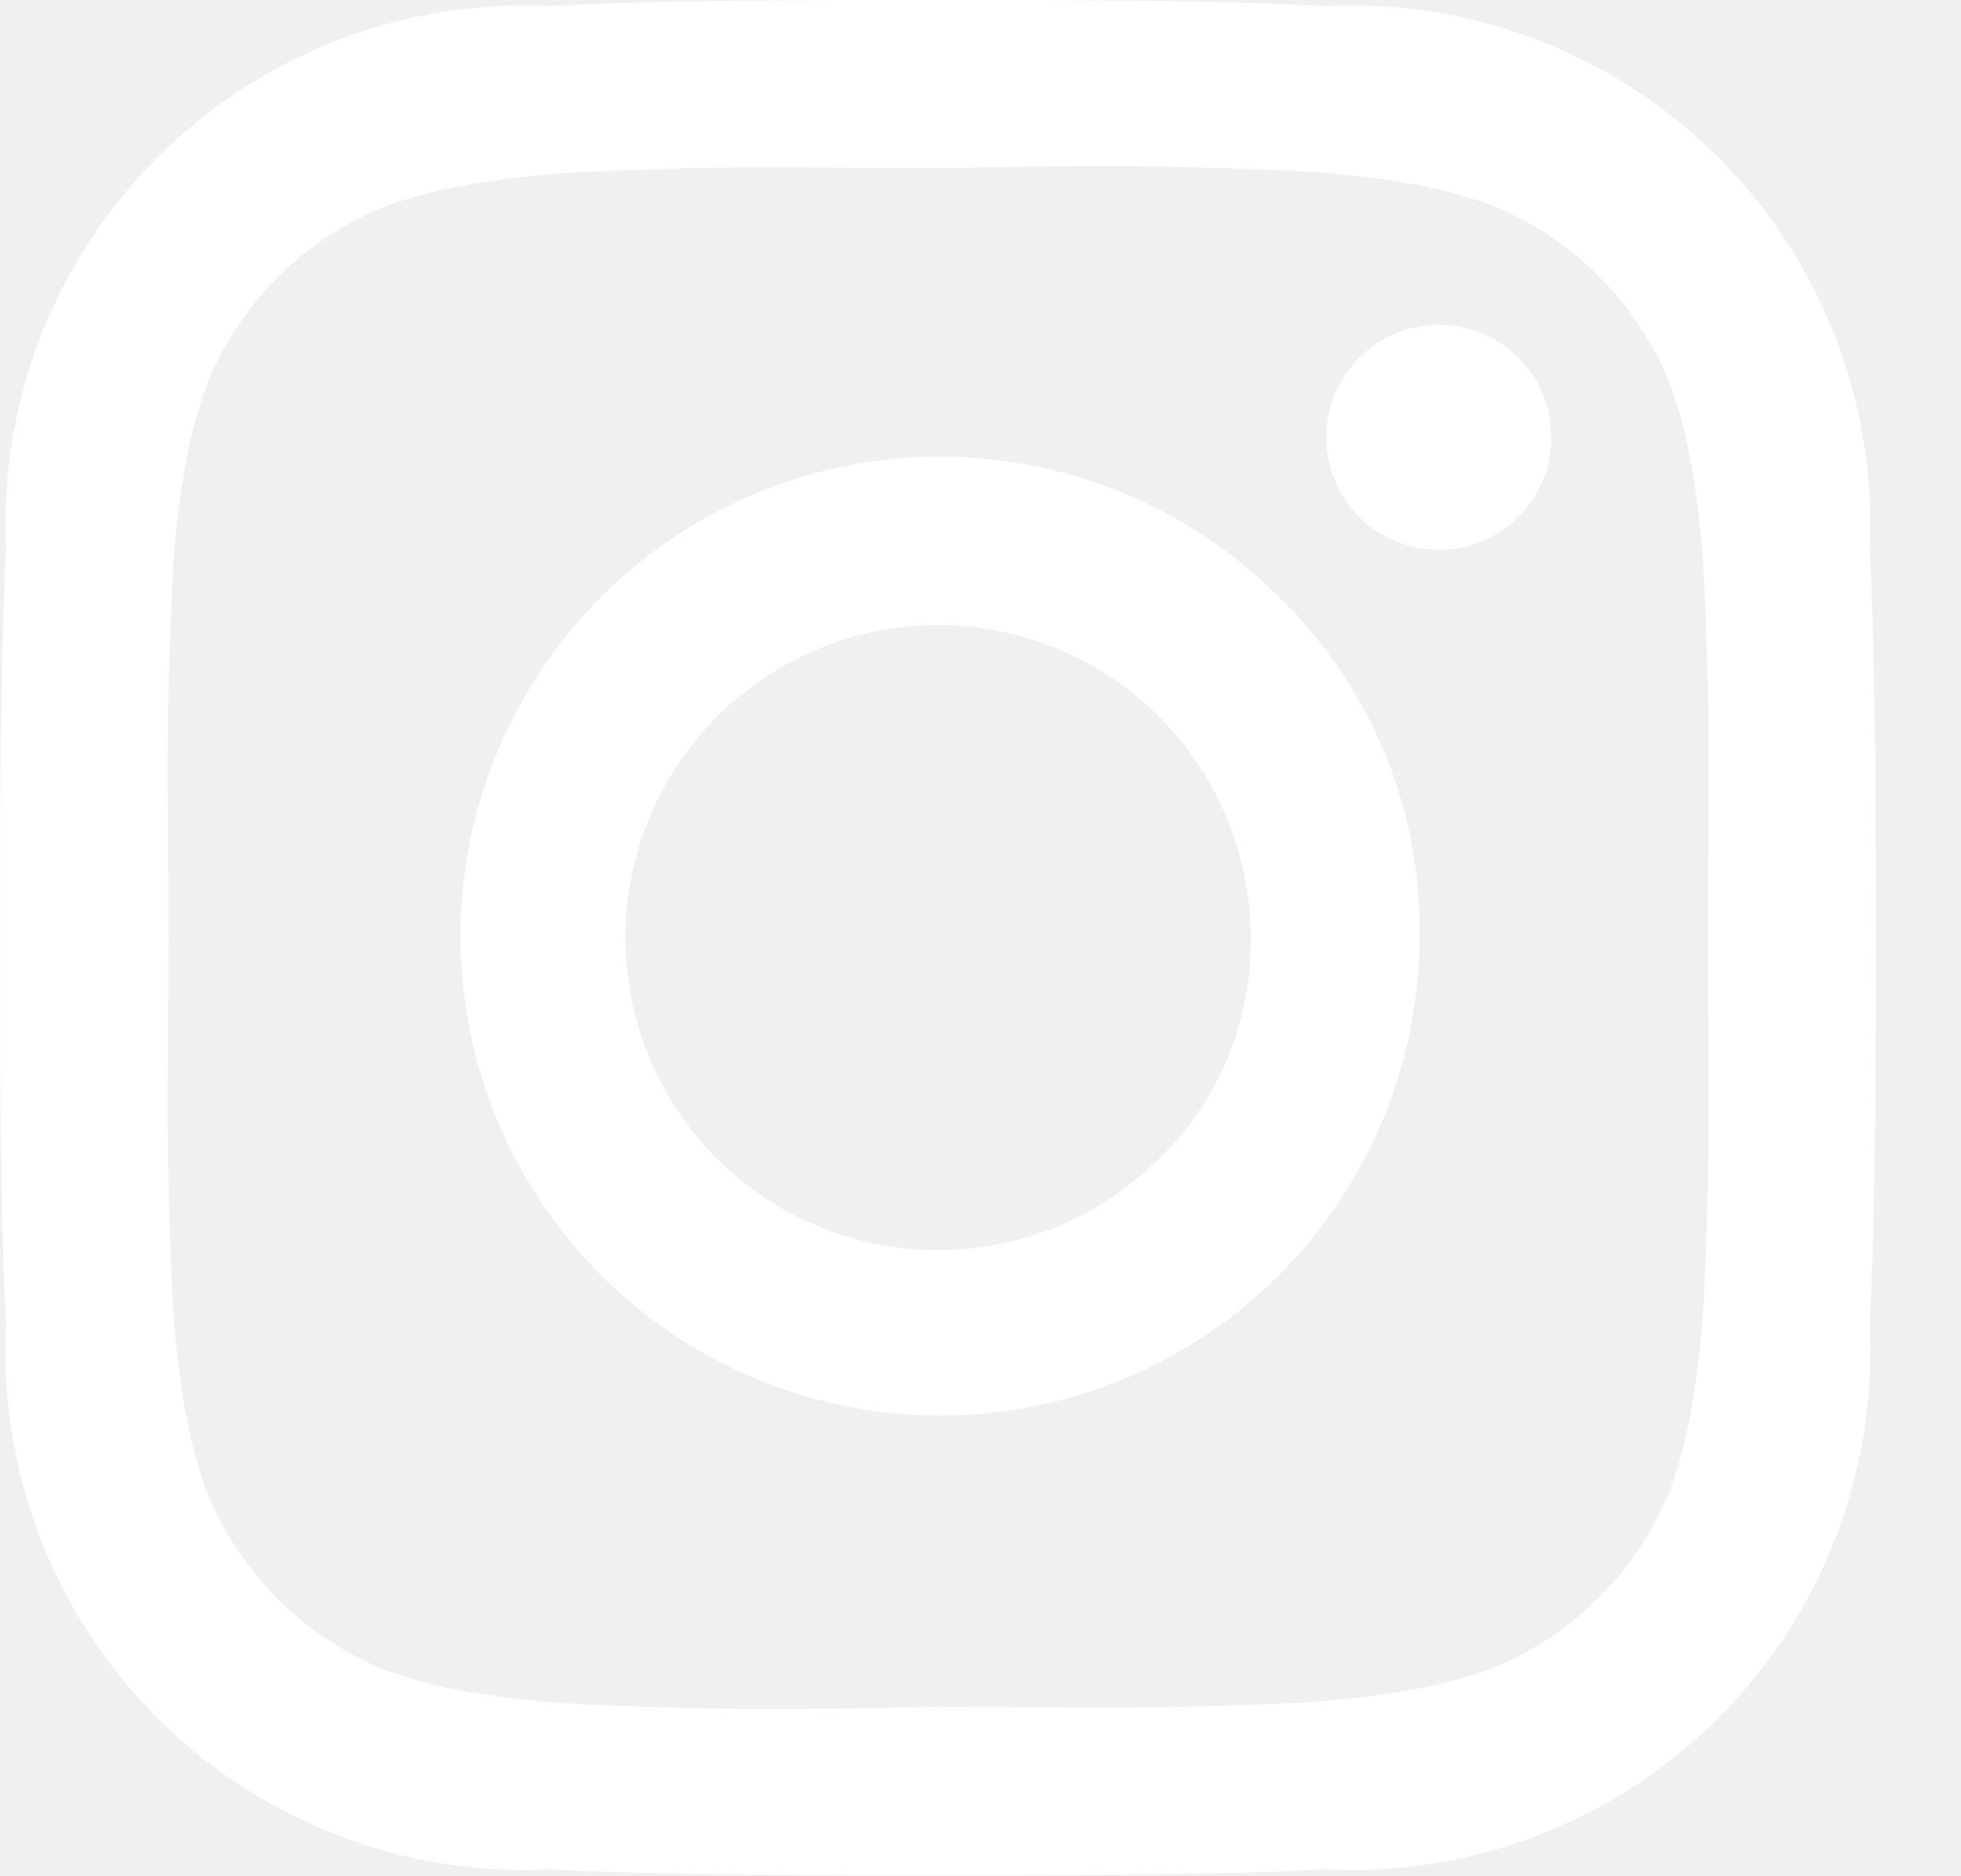
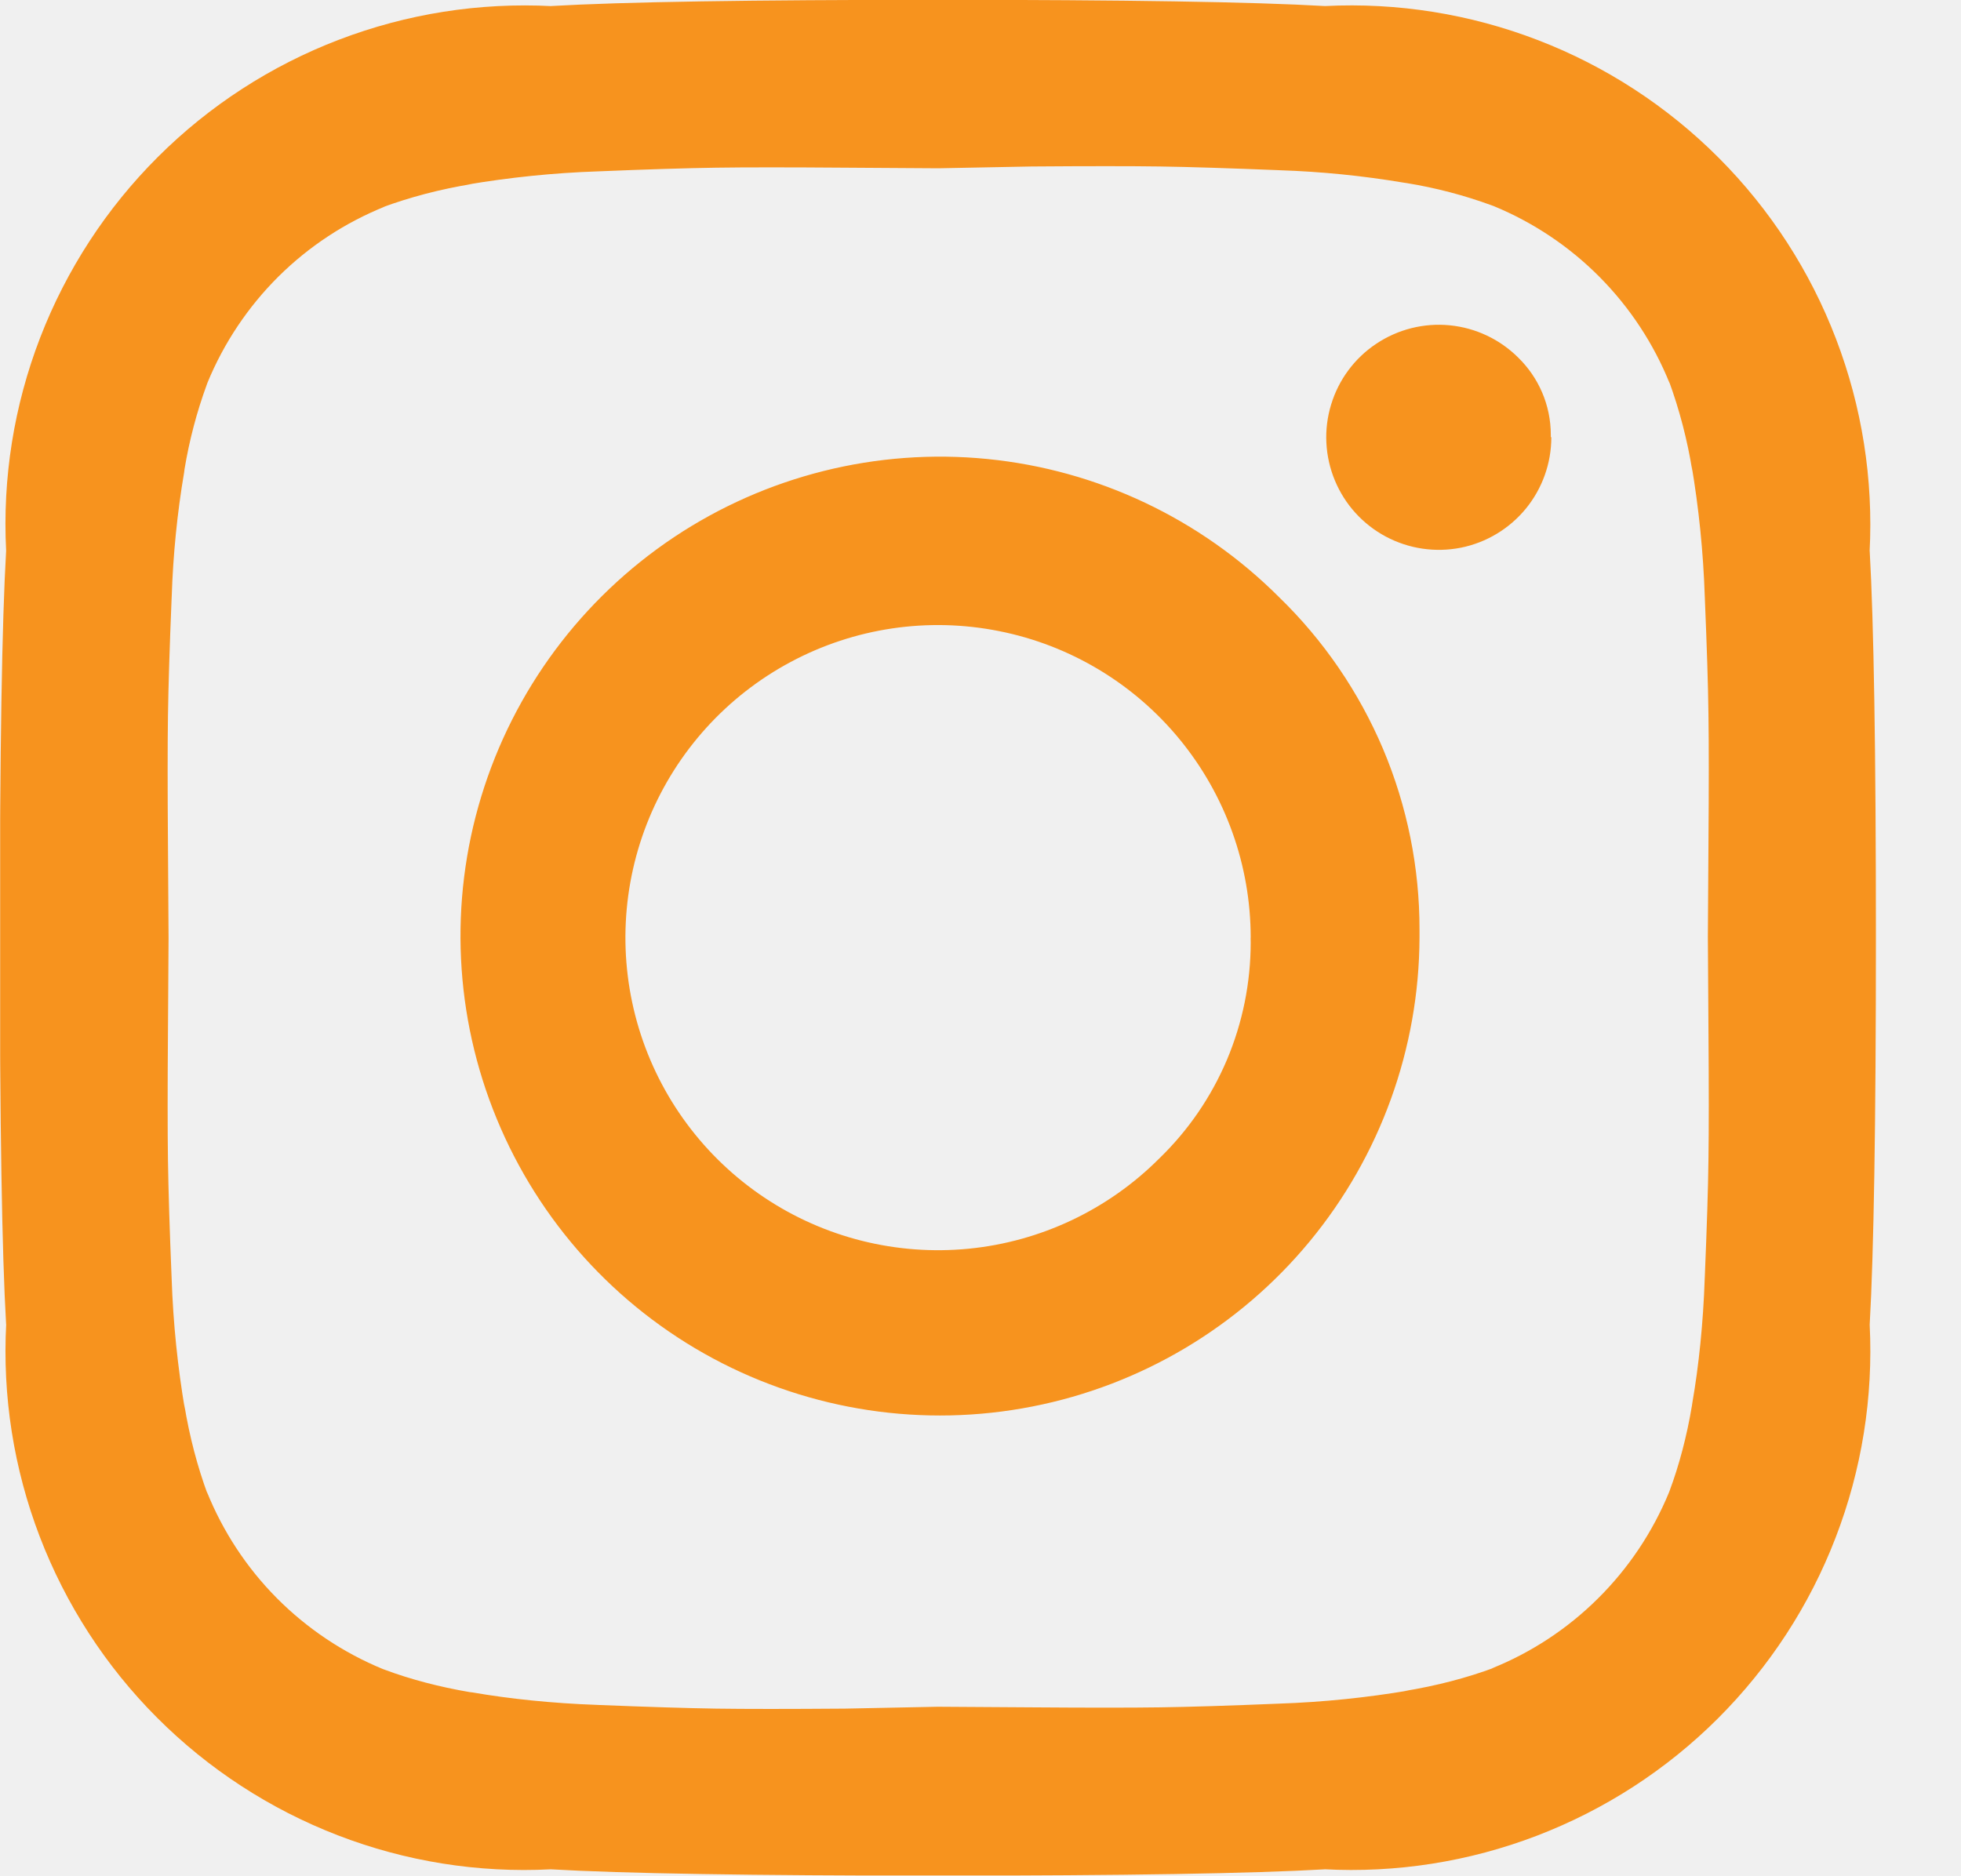
- <svg xmlns="http://www.w3.org/2000/svg" width="23" height="22" viewBox="0 0 23 22" fill="none">
+ <svg xmlns="http://www.w3.org/2000/svg" width="23" height="22" viewBox="0 0 23 22" fill="#f7931e">
  <g clip-path="url(#clip0_406_293)">
-     <path d="M14.669 11V10.999C14.669 10.151 14.374 9.329 13.836 8.673C13.298 8.017 12.549 7.568 11.717 7.403C10.885 7.237 10.022 7.365 9.274 7.765C8.525 8.165 7.939 8.812 7.614 9.596C7.29 10.379 7.247 11.251 7.493 12.063C7.739 12.875 8.259 13.576 8.965 14.048C9.67 14.519 10.517 14.731 11.361 14.648C12.205 14.565 12.994 14.192 13.594 13.592C13.935 13.263 14.205 12.869 14.39 12.433C14.574 11.997 14.669 11.528 14.669 11.055L14.668 10.997V11H14.669ZM16.649 11C16.644 12.3 16.189 13.559 15.362 14.561C14.534 15.564 13.384 16.249 12.108 16.499C10.832 16.75 9.509 16.55 8.363 15.935C7.218 15.32 6.321 14.326 5.826 13.124C5.33 11.922 5.266 10.585 5.645 9.342C6.024 8.098 6.823 7.024 7.904 6.302C8.986 5.581 10.284 5.256 11.578 5.384C12.872 5.512 14.082 6.085 15.001 7.004C15.524 7.511 15.938 8.117 16.222 8.787C16.505 9.458 16.65 10.178 16.649 10.905L16.649 11.005V11.001V11ZM18.195 5.128V5.13C18.195 5.435 18.089 5.731 17.896 5.967C17.702 6.203 17.433 6.365 17.133 6.425C16.833 6.484 16.523 6.438 16.253 6.294C15.984 6.15 15.773 5.918 15.656 5.635C15.539 5.353 15.523 5.039 15.612 4.747C15.7 4.455 15.887 4.202 16.141 4.033C16.395 3.863 16.7 3.786 17.004 3.816C17.308 3.846 17.592 3.98 17.808 4.196C18.043 4.426 18.189 4.747 18.189 5.102V5.129V5.128H18.195ZM11.008 1.974L9.913 1.967C9.249 1.962 8.745 1.962 8.401 1.967C8.057 1.972 7.597 1.986 7.019 2.01C6.483 2.028 5.974 2.082 5.476 2.166L5.543 2.157C5.154 2.221 4.808 2.313 4.477 2.435L4.517 2.422C4.049 2.61 3.624 2.889 3.266 3.244C2.909 3.599 2.626 4.022 2.434 4.488L2.425 4.513C2.307 4.835 2.22 5.167 2.164 5.505L2.16 5.539C2.078 6.021 2.03 6.508 2.014 6.996L2.013 7.015C1.989 7.593 1.975 8.054 1.97 8.397C1.965 8.741 1.965 9.245 1.97 9.909C1.975 10.573 1.977 10.938 1.977 11.005C1.977 11.07 1.975 11.436 1.97 12.1C1.965 12.764 1.965 13.268 1.97 13.611C1.975 13.955 1.989 14.416 2.013 14.994C2.031 15.53 2.085 16.039 2.169 16.537L2.16 16.47C2.224 16.859 2.316 17.205 2.438 17.536L2.425 17.496C2.613 17.964 2.892 18.389 3.247 18.747C3.602 19.104 4.025 19.387 4.491 19.579L4.516 19.588C4.807 19.697 5.153 19.789 5.508 19.849L5.542 19.853C5.972 19.928 6.481 19.981 6.998 19.999L7.017 20C7.595 20.023 8.056 20.038 8.4 20.043C8.743 20.048 9.247 20.048 9.911 20.043L11 20.021L12.095 20.028C12.759 20.033 13.263 20.033 13.607 20.028C13.951 20.023 14.412 20.009 14.989 19.985C15.526 19.967 16.035 19.913 16.532 19.829L16.465 19.838C16.855 19.774 17.201 19.683 17.531 19.561L17.492 19.573C17.959 19.386 18.385 19.106 18.742 18.751C19.1 18.396 19.383 17.973 19.575 17.507L19.584 17.483C19.693 17.191 19.785 16.846 19.844 16.49L19.849 16.456C19.924 16.026 19.977 15.517 19.994 15L19.995 14.981C20.019 14.403 20.034 13.942 20.038 13.599C20.043 13.255 20.043 12.751 20.038 12.087C20.034 11.423 20.031 11.058 20.031 10.992C20.031 10.926 20.034 10.56 20.038 9.896C20.043 9.232 20.043 8.728 20.038 8.385C20.034 8.041 20.019 7.58 19.995 7.002C19.977 6.466 19.924 5.957 19.84 5.46L19.849 5.526C19.791 5.163 19.698 4.806 19.571 4.46L19.584 4.5C19.396 4.032 19.116 3.607 18.761 3.249C18.407 2.892 17.984 2.609 17.518 2.417L17.493 2.408C17.171 2.29 16.838 2.203 16.5 2.148L16.466 2.143C15.985 2.062 15.498 2.013 15.011 1.997L14.991 1.996C14.413 1.973 13.952 1.958 13.609 1.953C13.265 1.948 12.762 1.948 12.097 1.953L11.008 1.974ZM22.002 11C22.002 13.186 21.977 14.7 21.929 15.54C21.972 16.392 21.836 17.243 21.529 18.038C21.223 18.834 20.752 19.556 20.148 20.159C19.545 20.761 18.821 21.229 18.025 21.534C17.229 21.839 16.377 21.973 15.526 21.927L15.54 21.928C14.7 21.977 13.187 22.002 11 22.002C8.814 22.002 7.3 21.977 6.46 21.928C5.608 21.972 4.757 21.836 3.962 21.529C3.166 21.222 2.444 20.752 1.841 20.148C1.239 19.545 0.771 18.821 0.466 18.025C0.161 17.228 0.027 16.377 0.073 15.525L0.072 15.54C0.023 14.7 -0.002 13.186 -0.002 11C-0.002 8.813 0.023 7.3 0.072 6.46C0.028 5.608 0.164 4.757 0.471 3.961C0.778 3.166 1.248 2.443 1.852 1.841C2.455 1.239 3.179 0.77 3.975 0.466C4.772 0.161 5.623 0.027 6.475 0.072L6.46 0.071C7.3 0.022 8.814 -0.002 11 -0.002C13.187 -0.002 14.7 0.022 15.54 0.071C16.392 0.028 17.243 0.164 18.039 0.471C18.834 0.777 19.557 1.248 20.159 1.852C20.761 2.455 21.23 3.179 21.534 3.975C21.839 4.771 21.973 5.623 21.928 6.474L21.929 6.46C21.977 7.299 22.002 8.813 22.002 11Z" fill="white" />
+     <path d="M14.669 11V10.999C14.669 10.151 14.374 9.329 13.836 8.673C13.298 8.017 12.549 7.568 11.717 7.403C10.885 7.237 10.022 7.365 9.274 7.765C8.525 8.165 7.939 8.812 7.614 9.596C7.29 10.379 7.247 11.251 7.493 12.063C7.739 12.875 8.259 13.576 8.965 14.048C9.67 14.519 10.517 14.731 11.361 14.648C12.205 14.565 12.994 14.192 13.594 13.592C13.935 13.263 14.205 12.869 14.39 12.433C14.574 11.997 14.669 11.528 14.669 11.055L14.668 10.997V11H14.669ZM16.649 11C16.644 12.3 16.189 13.559 15.362 14.561C14.534 15.564 13.384 16.249 12.108 16.499C10.832 16.75 9.509 16.55 8.363 15.935C7.218 15.32 6.321 14.326 5.826 13.124C5.33 11.922 5.266 10.585 5.645 9.342C6.024 8.098 6.823 7.024 7.904 6.302C8.986 5.581 10.284 5.256 11.578 5.384C12.872 5.512 14.082 6.085 15.001 7.004C15.524 7.511 15.938 8.117 16.222 8.787C16.505 9.458 16.65 10.178 16.649 10.905L16.649 11.005V11.001V11ZM18.195 5.128V5.13C18.195 5.435 18.089 5.731 17.896 5.967C17.702 6.203 17.433 6.365 17.133 6.425C16.833 6.484 16.523 6.438 16.253 6.294C15.984 6.15 15.773 5.918 15.656 5.635C15.539 5.353 15.523 5.039 15.612 4.747C15.7 4.455 15.887 4.202 16.141 4.033C16.395 3.863 16.7 3.786 17.004 3.816C17.308 3.846 17.592 3.98 17.808 4.196C18.043 4.426 18.189 4.747 18.189 5.102V5.129V5.128H18.195ZM11.008 1.974L9.913 1.967C9.249 1.962 8.745 1.962 8.401 1.967C8.057 1.972 7.597 1.986 7.019 2.01C6.483 2.028 5.974 2.082 5.476 2.166L5.543 2.157C5.154 2.221 4.808 2.313 4.477 2.435L4.517 2.422C4.049 2.61 3.624 2.889 3.266 3.244C2.909 3.599 2.626 4.022 2.434 4.488L2.425 4.513C2.307 4.835 2.22 5.167 2.164 5.505L2.16 5.539C2.078 6.021 2.03 6.508 2.014 6.996L2.013 7.015C1.989 7.593 1.975 8.054 1.97 8.397C1.965 8.741 1.965 9.245 1.97 9.909C1.975 10.573 1.977 10.938 1.977 11.005C1.977 11.07 1.975 11.436 1.97 12.1C1.965 12.764 1.965 13.268 1.97 13.611C1.975 13.955 1.989 14.416 2.013 14.994C2.031 15.53 2.085 16.039 2.169 16.537L2.16 16.47C2.224 16.859 2.316 17.205 2.438 17.536L2.425 17.496C2.613 17.964 2.892 18.389 3.247 18.747C3.602 19.104 4.025 19.387 4.491 19.579L4.516 19.588C4.807 19.697 5.153 19.789 5.508 19.849L5.542 19.853C5.972 19.928 6.481 19.981 6.998 19.999L7.017 20C7.595 20.023 8.056 20.038 8.4 20.043C8.743 20.048 9.247 20.048 9.911 20.043L11 20.021L12.095 20.028C12.759 20.033 13.263 20.033 13.607 20.028C13.951 20.023 14.412 20.009 14.989 19.985C15.526 19.967 16.035 19.913 16.532 19.829L16.465 19.838C16.855 19.774 17.201 19.683 17.531 19.561L17.492 19.573C17.959 19.386 18.385 19.106 18.742 18.751C19.1 18.396 19.383 17.973 19.575 17.507L19.584 17.483C19.693 17.191 19.785 16.846 19.844 16.49L19.849 16.456C19.924 16.026 19.977 15.517 19.994 15L19.995 14.981C20.019 14.403 20.034 13.942 20.038 13.599C20.043 13.255 20.043 12.751 20.038 12.087C20.034 11.423 20.031 11.058 20.031 10.992C20.031 10.926 20.034 10.56 20.038 9.896C20.043 9.232 20.043 8.728 20.038 8.385C20.034 8.041 20.019 7.58 19.995 7.002C19.977 6.466 19.924 5.957 19.84 5.46L19.849 5.526C19.791 5.163 19.698 4.806 19.571 4.46L19.584 4.5C19.396 4.032 19.116 3.607 18.761 3.249C18.407 2.892 17.984 2.609 17.518 2.417L17.493 2.408C17.171 2.29 16.838 2.203 16.5 2.148L16.466 2.143C15.985 2.062 15.498 2.013 15.011 1.997L14.991 1.996C14.413 1.973 13.952 1.958 13.609 1.953C13.265 1.948 12.762 1.948 12.097 1.953L11.008 1.974ZM22.002 11C22.002 13.186 21.977 14.7 21.929 15.54C21.972 16.392 21.836 17.243 21.529 18.038C21.223 18.834 20.752 19.556 20.148 20.159C19.545 20.761 18.821 21.229 18.025 21.534C17.229 21.839 16.377 21.973 15.526 21.927L15.54 21.928C14.7 21.977 13.187 22.002 11 22.002C8.814 22.002 7.3 21.977 6.46 21.928C5.608 21.972 4.757 21.836 3.962 21.529C3.166 21.222 2.444 20.752 1.841 20.148C1.239 19.545 0.771 18.821 0.466 18.025C0.161 17.228 0.027 16.377 0.073 15.525L0.072 15.54C0.023 14.7 -0.002 13.186 -0.002 11C-0.002 8.813 0.023 7.3 0.072 6.46C0.028 5.608 0.164 4.757 0.471 3.961C0.778 3.166 1.248 2.443 1.852 1.841C2.455 1.239 3.179 0.77 3.975 0.466C4.772 0.161 5.623 0.027 6.475 0.072L6.46 0.071C7.3 0.022 8.814 -0.002 11 -0.002C13.187 -0.002 14.7 0.022 15.54 0.071C16.392 0.028 17.243 0.164 18.039 0.471C18.834 0.777 19.557 1.248 20.159 1.852C20.761 2.455 21.23 3.179 21.534 3.975C21.839 4.771 21.973 5.623 21.928 6.474L21.929 6.46C21.977 7.299 22.002 8.813 22.002 11Z" />
  </g>
  <defs>
    <clipPath id="clip0_406_293">
      <rect width="22" height="22" fill="white" transform="translate(0.00195312)" />
    </clipPath>
  </defs>
</svg>
